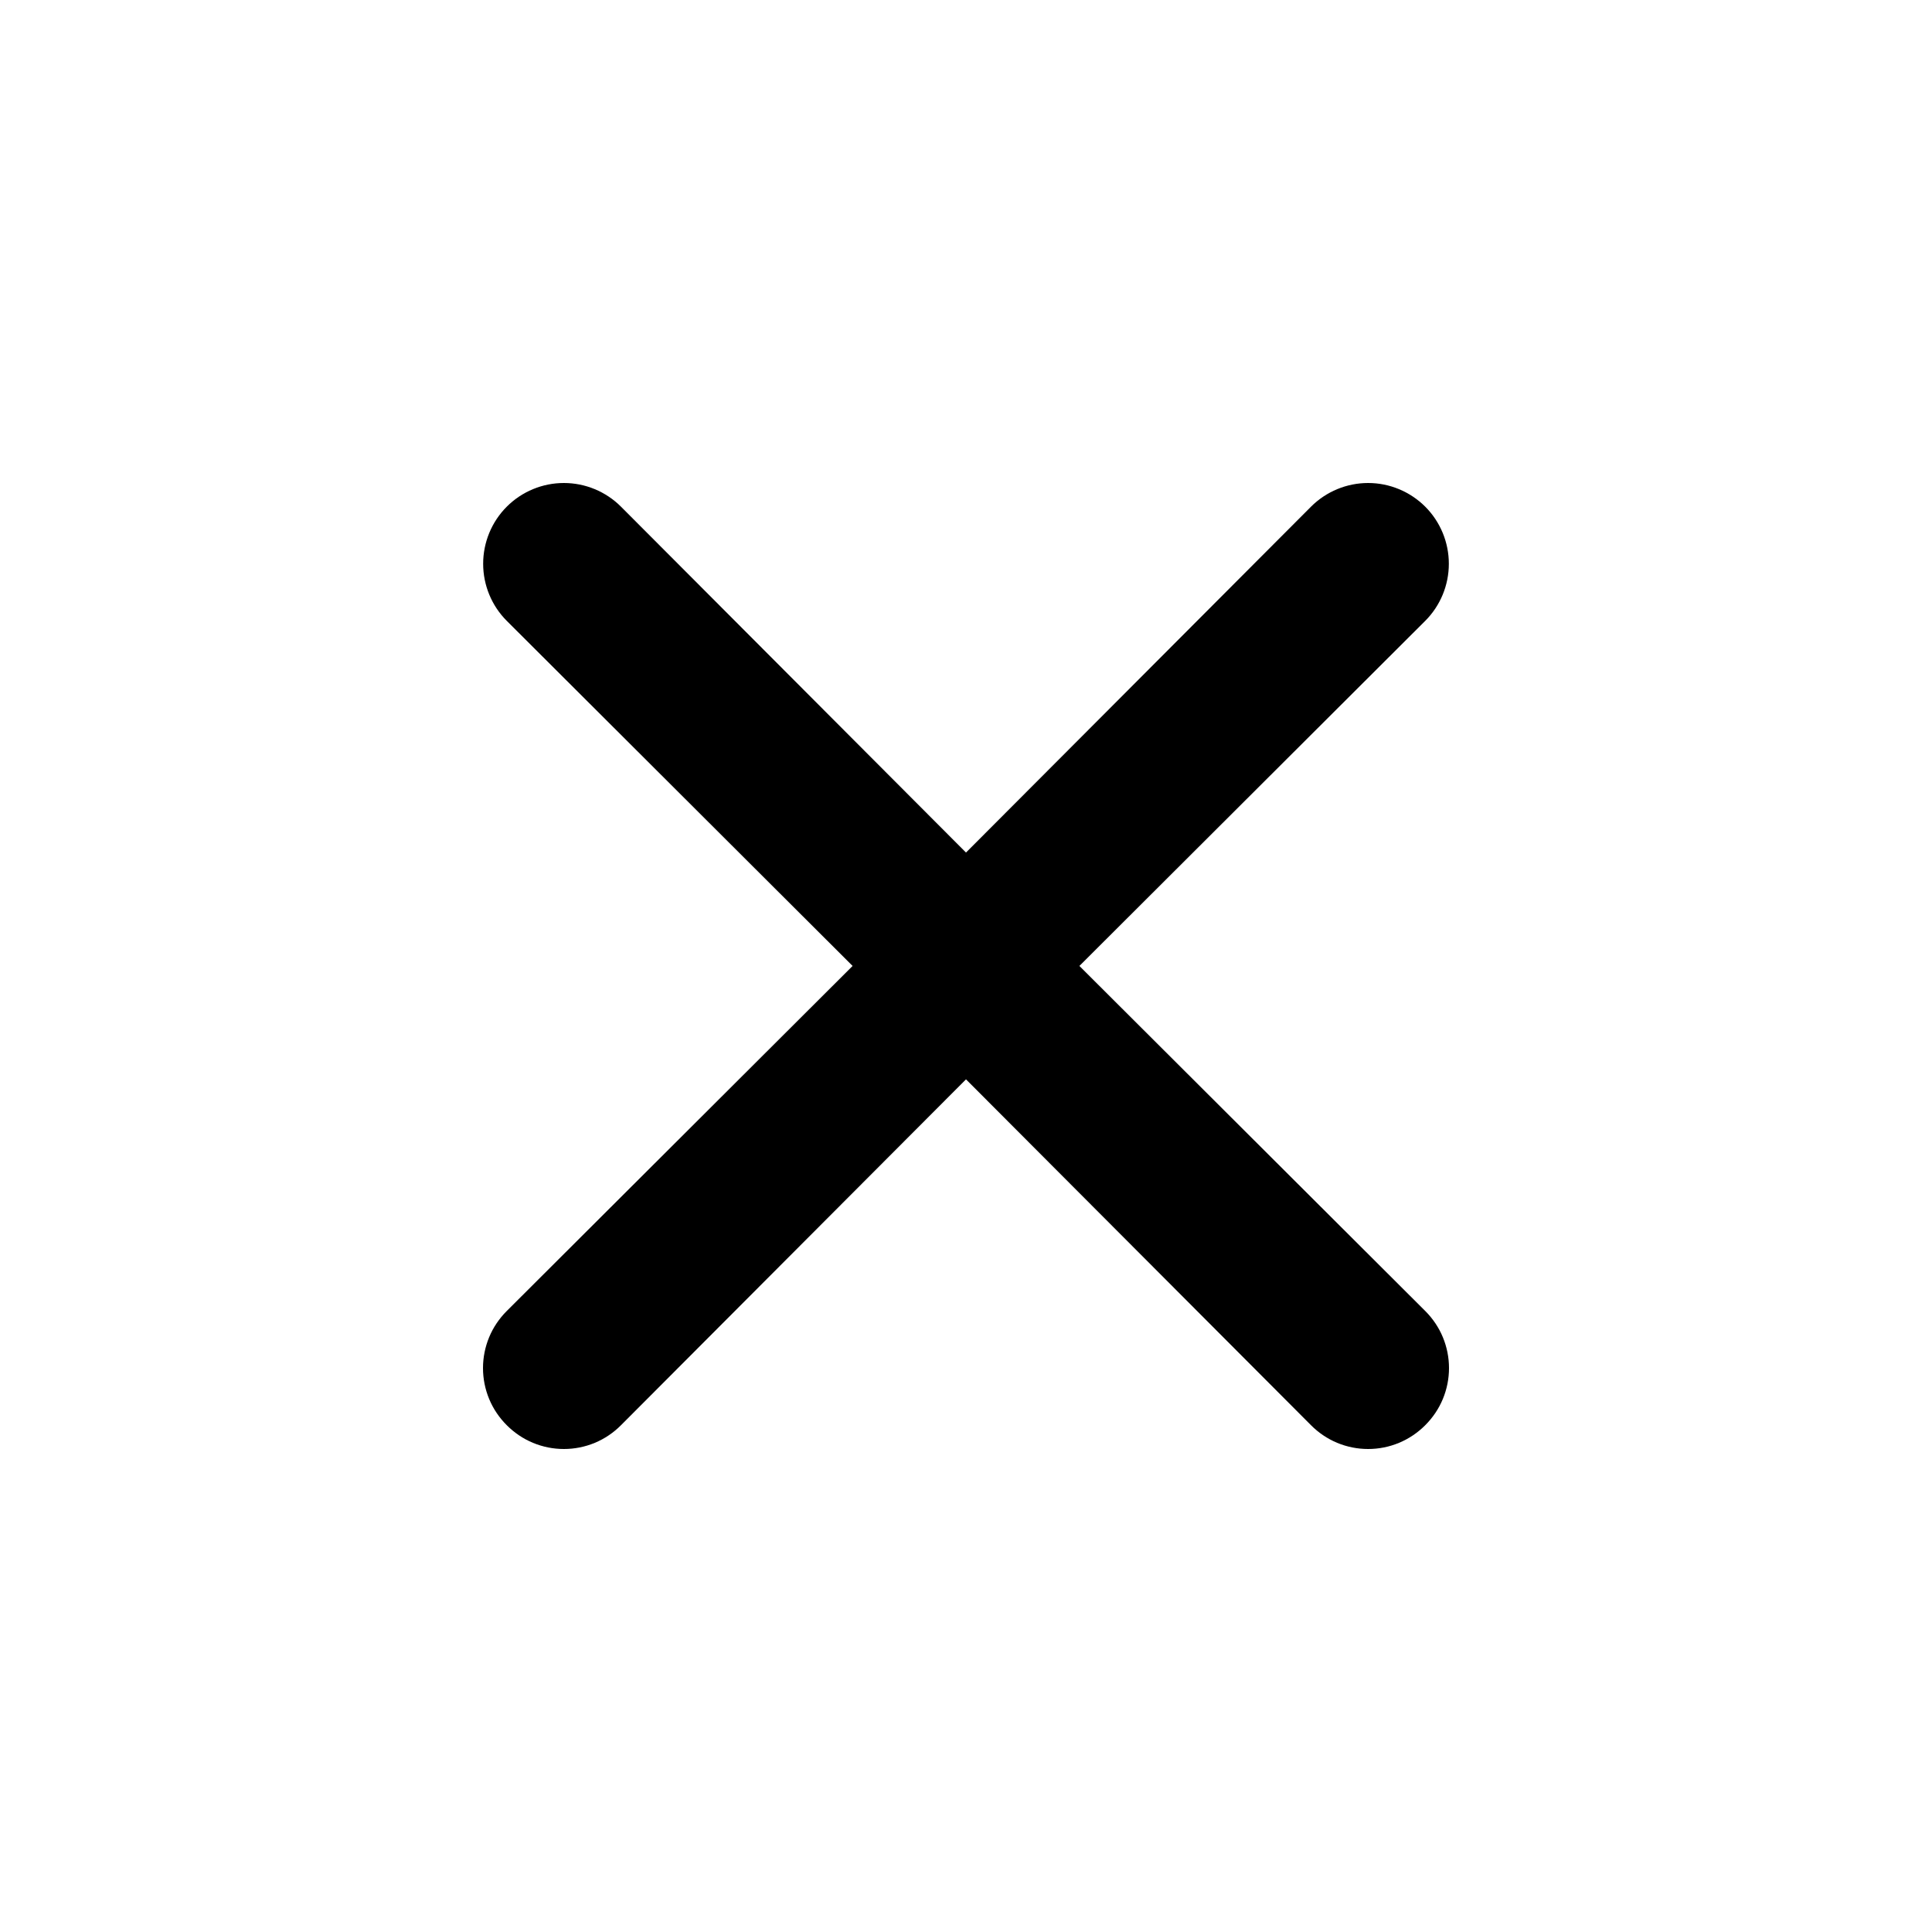
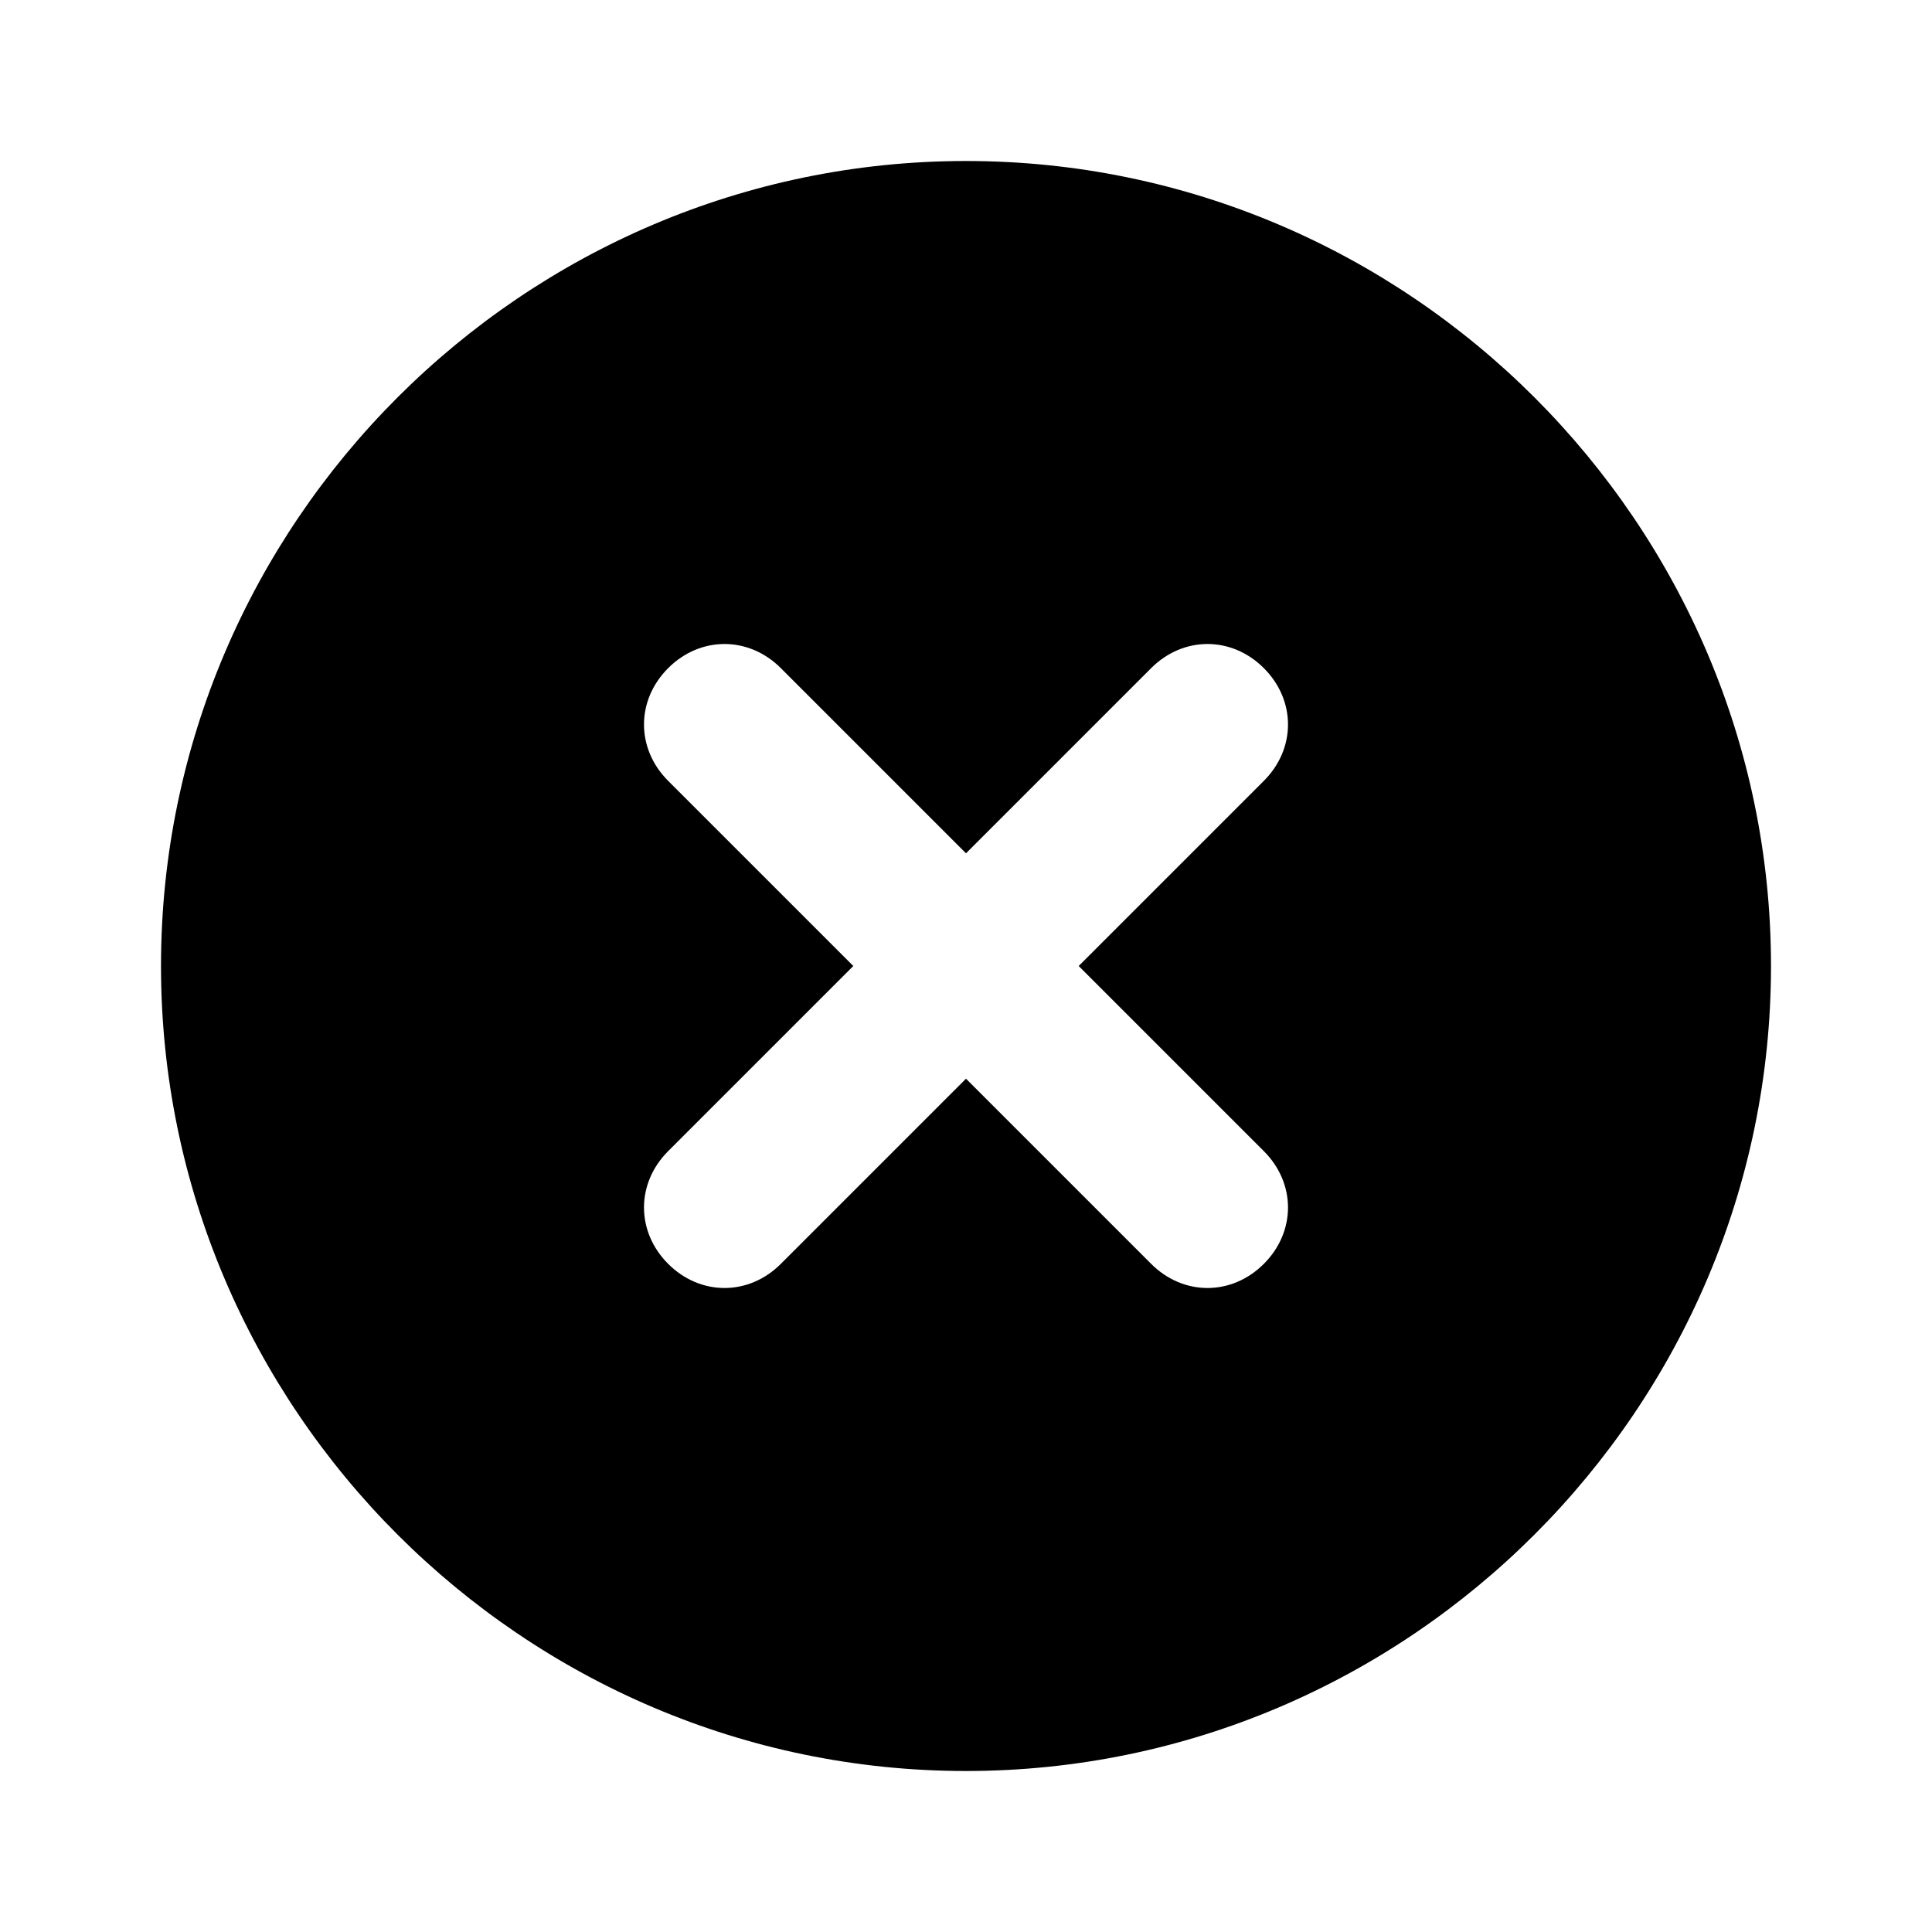
- <svg xmlns="http://www.w3.org/2000/svg" width="36" height="36" viewBox="0 0 36 36" fill="none">
-   <path d="M20.113 17.999L26.557 11.569C26.839 11.287 26.997 10.904 26.997 10.505C26.997 10.106 26.839 9.723 26.557 9.441C26.274 9.159 25.892 9 25.493 9C25.094 9 24.711 9.159 24.429 9.441L18 15.886L11.571 9.441C11.289 9.159 10.906 9 10.507 9C10.108 9 9.725 9.159 9.443 9.441C9.161 9.723 9.003 10.106 9.003 10.505C9.003 10.904 9.161 11.287 9.443 11.569L15.887 17.999L9.443 24.428C9.303 24.568 9.191 24.733 9.115 24.916C9.039 25.099 9 25.295 9 25.492C9 25.69 9.039 25.886 9.115 26.069C9.191 26.252 9.303 26.417 9.443 26.557C9.583 26.697 9.748 26.809 9.931 26.885C10.114 26.961 10.309 27 10.507 27C10.705 27 10.901 26.961 11.084 26.885C11.266 26.809 11.432 26.697 11.571 26.557L18 20.112L24.429 26.557C24.568 26.697 24.734 26.809 24.916 26.885C25.099 26.961 25.295 27 25.493 27C25.691 27 25.887 26.961 26.069 26.885C26.252 26.809 26.417 26.697 26.557 26.557C26.697 26.417 26.809 26.252 26.885 26.069C26.961 25.886 27 25.69 27 25.492C27 25.295 26.961 25.099 26.885 24.916C26.809 24.733 26.697 24.568 26.557 24.428L20.113 17.999Z" fill="black" />
+ <svg xmlns="http://www.w3.org/2000/svg" enable-background="new 0 0 24 24" viewBox="0 0 24 24">
+   <path d="M12,2C6.5,2,2,6.5,2,12s4.5,10,10,10s10-4.5,10-10S17.5,2,12,2z M15.7,14.3c0.4,0.4,0.4,1,0,1.4c-0.4,0.4-1,0.4-1.4,0  L12,13.4l-2.3,2.3c-0.4,0.4-1,0.4-1.4,0c-0.4-0.4-0.4-1,0-1.4l2.3-2.3L8.3,9.7c-0.4-0.4-0.4-1,0-1.4c0.4-0.4,1-0.4,1.4,0l2.3,2.3  l2.3-2.3c0.4-0.4,1-0.4,1.4,0c0.4,0.4,0.4,1,0,1.4L13.4,12L15.7,14.3z" />
</svg>
